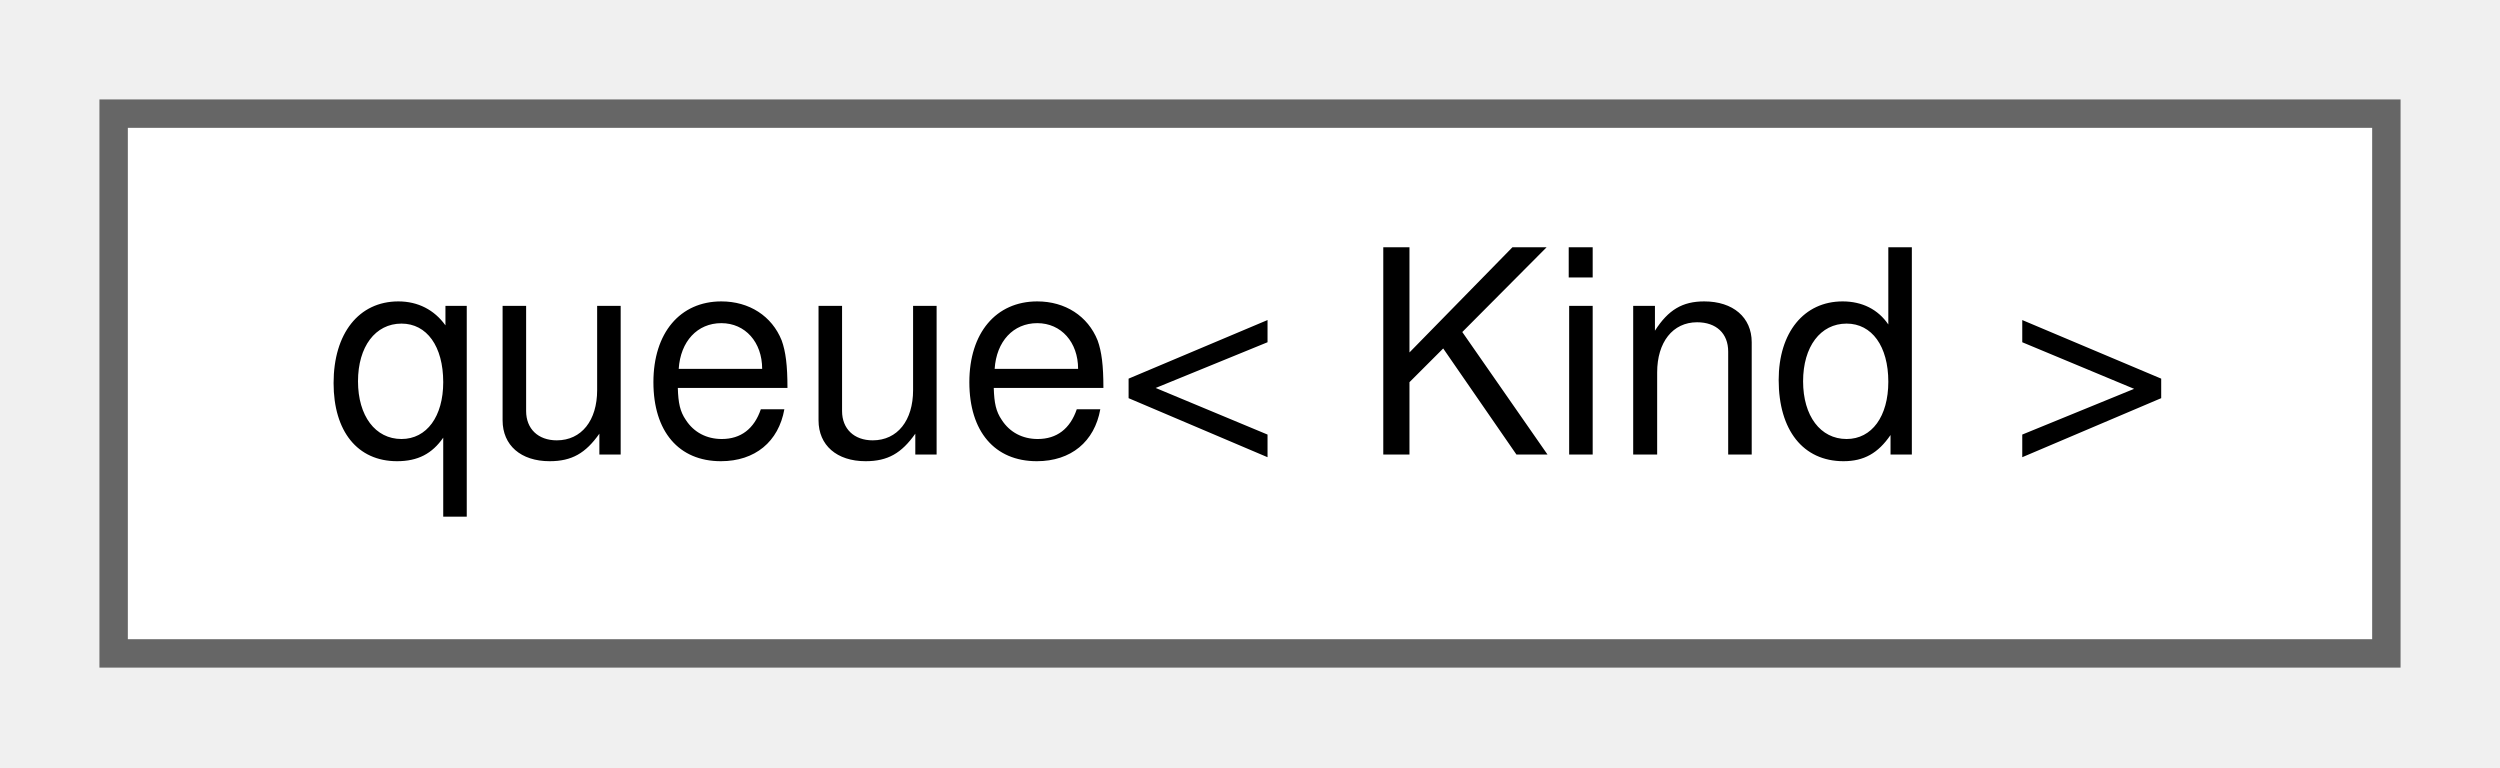
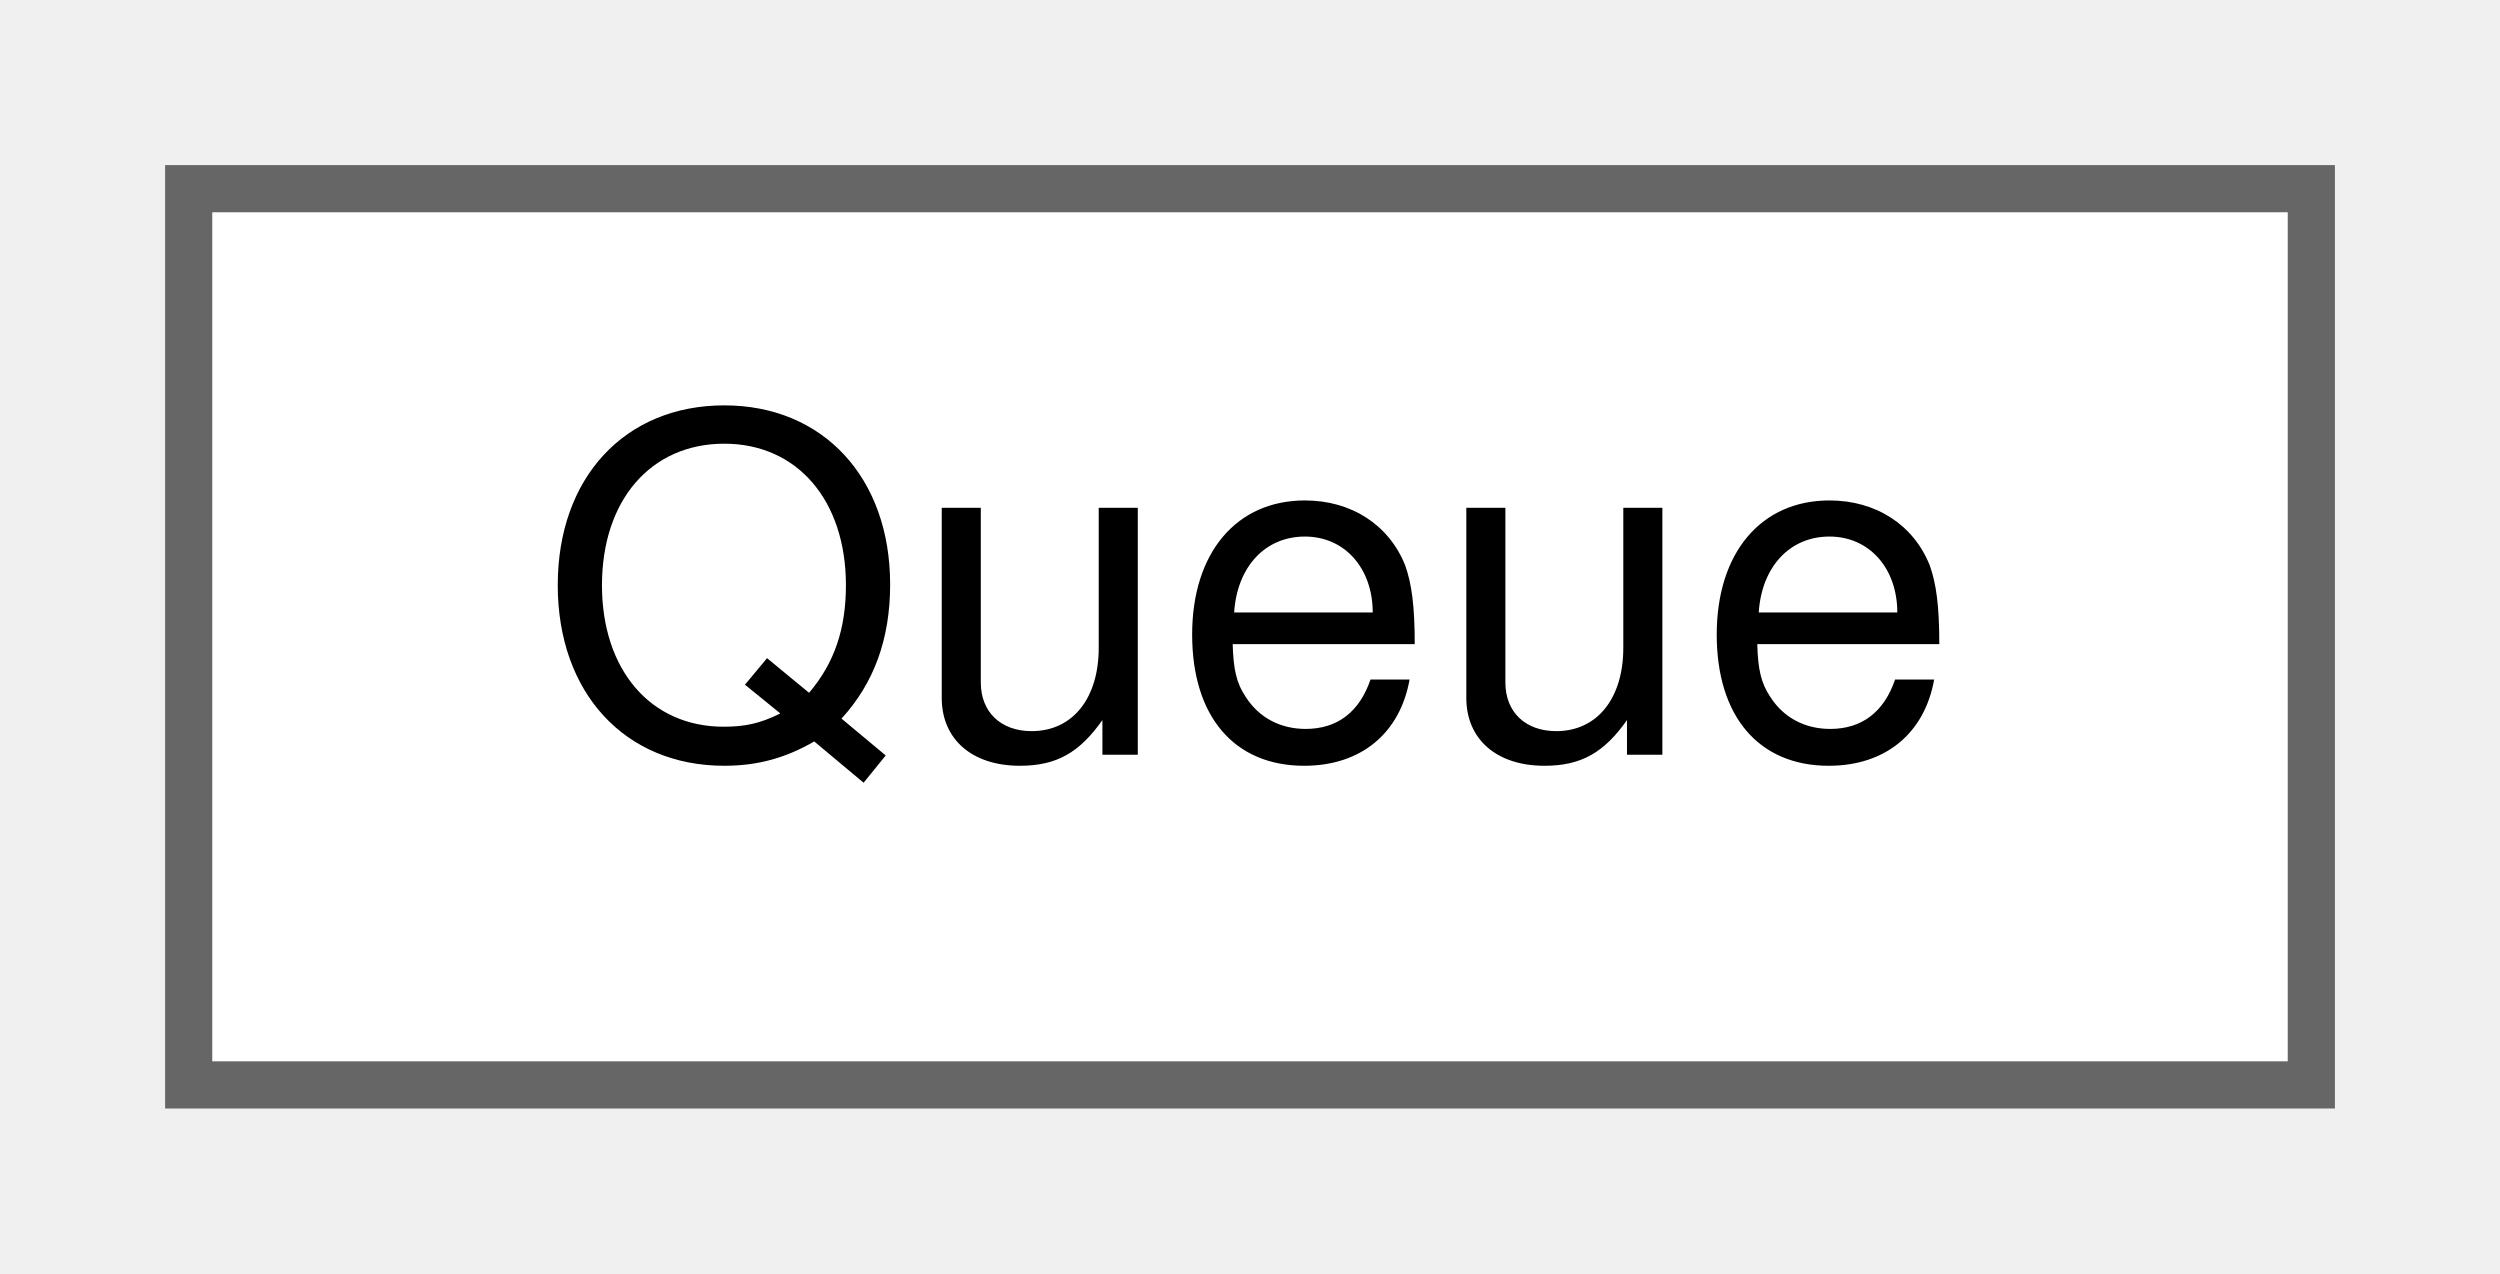
- <svg xmlns="http://www.w3.org/2000/svg" xmlns:xlink="http://www.w3.org/1999/xlink" width="88pt" height="27pt" viewBox="0.00 0.00 88.00 27.00">
+ <svg xmlns="http://www.w3.org/2000/svg" xmlns:xlink="http://www.w3.org/1999/xlink" width="53pt" height="27pt" viewBox="0.00 0.00 53.00 27.00">
  <g id="graph0" class="graph" transform="scale(1 1) rotate(0) translate(4 23)">
    <g id="node1" class="node">
      <g id="a_node1">
-         <a xlink:href="db/da9/classqueue.html" target="_top" xlink:title=" ">
-           <polygon fill="white" stroke="#666666" points="80,-19 0,-19 0,0 80,0 80,-19" />
-           <text text-anchor="middle" x="40" y="-7" font-family="Helvetica,sans-Serif" font-size="10.00">queue&lt; Kind &gt;</text>
+         <a xlink:href="dc/db5/struct_queue.html" target="_top" xlink:title=" ">
+           <polygon fill="white" stroke="#666666" points="45,-19 0,-19 0,0 45,0 45,-19" />
+           <text text-anchor="middle" x="22.5" y="-7" font-family="Helvetica,sans-Serif" font-size="10.00">Queue</text>
        </a>
      </g>
    </g>
  </g>
</svg>
